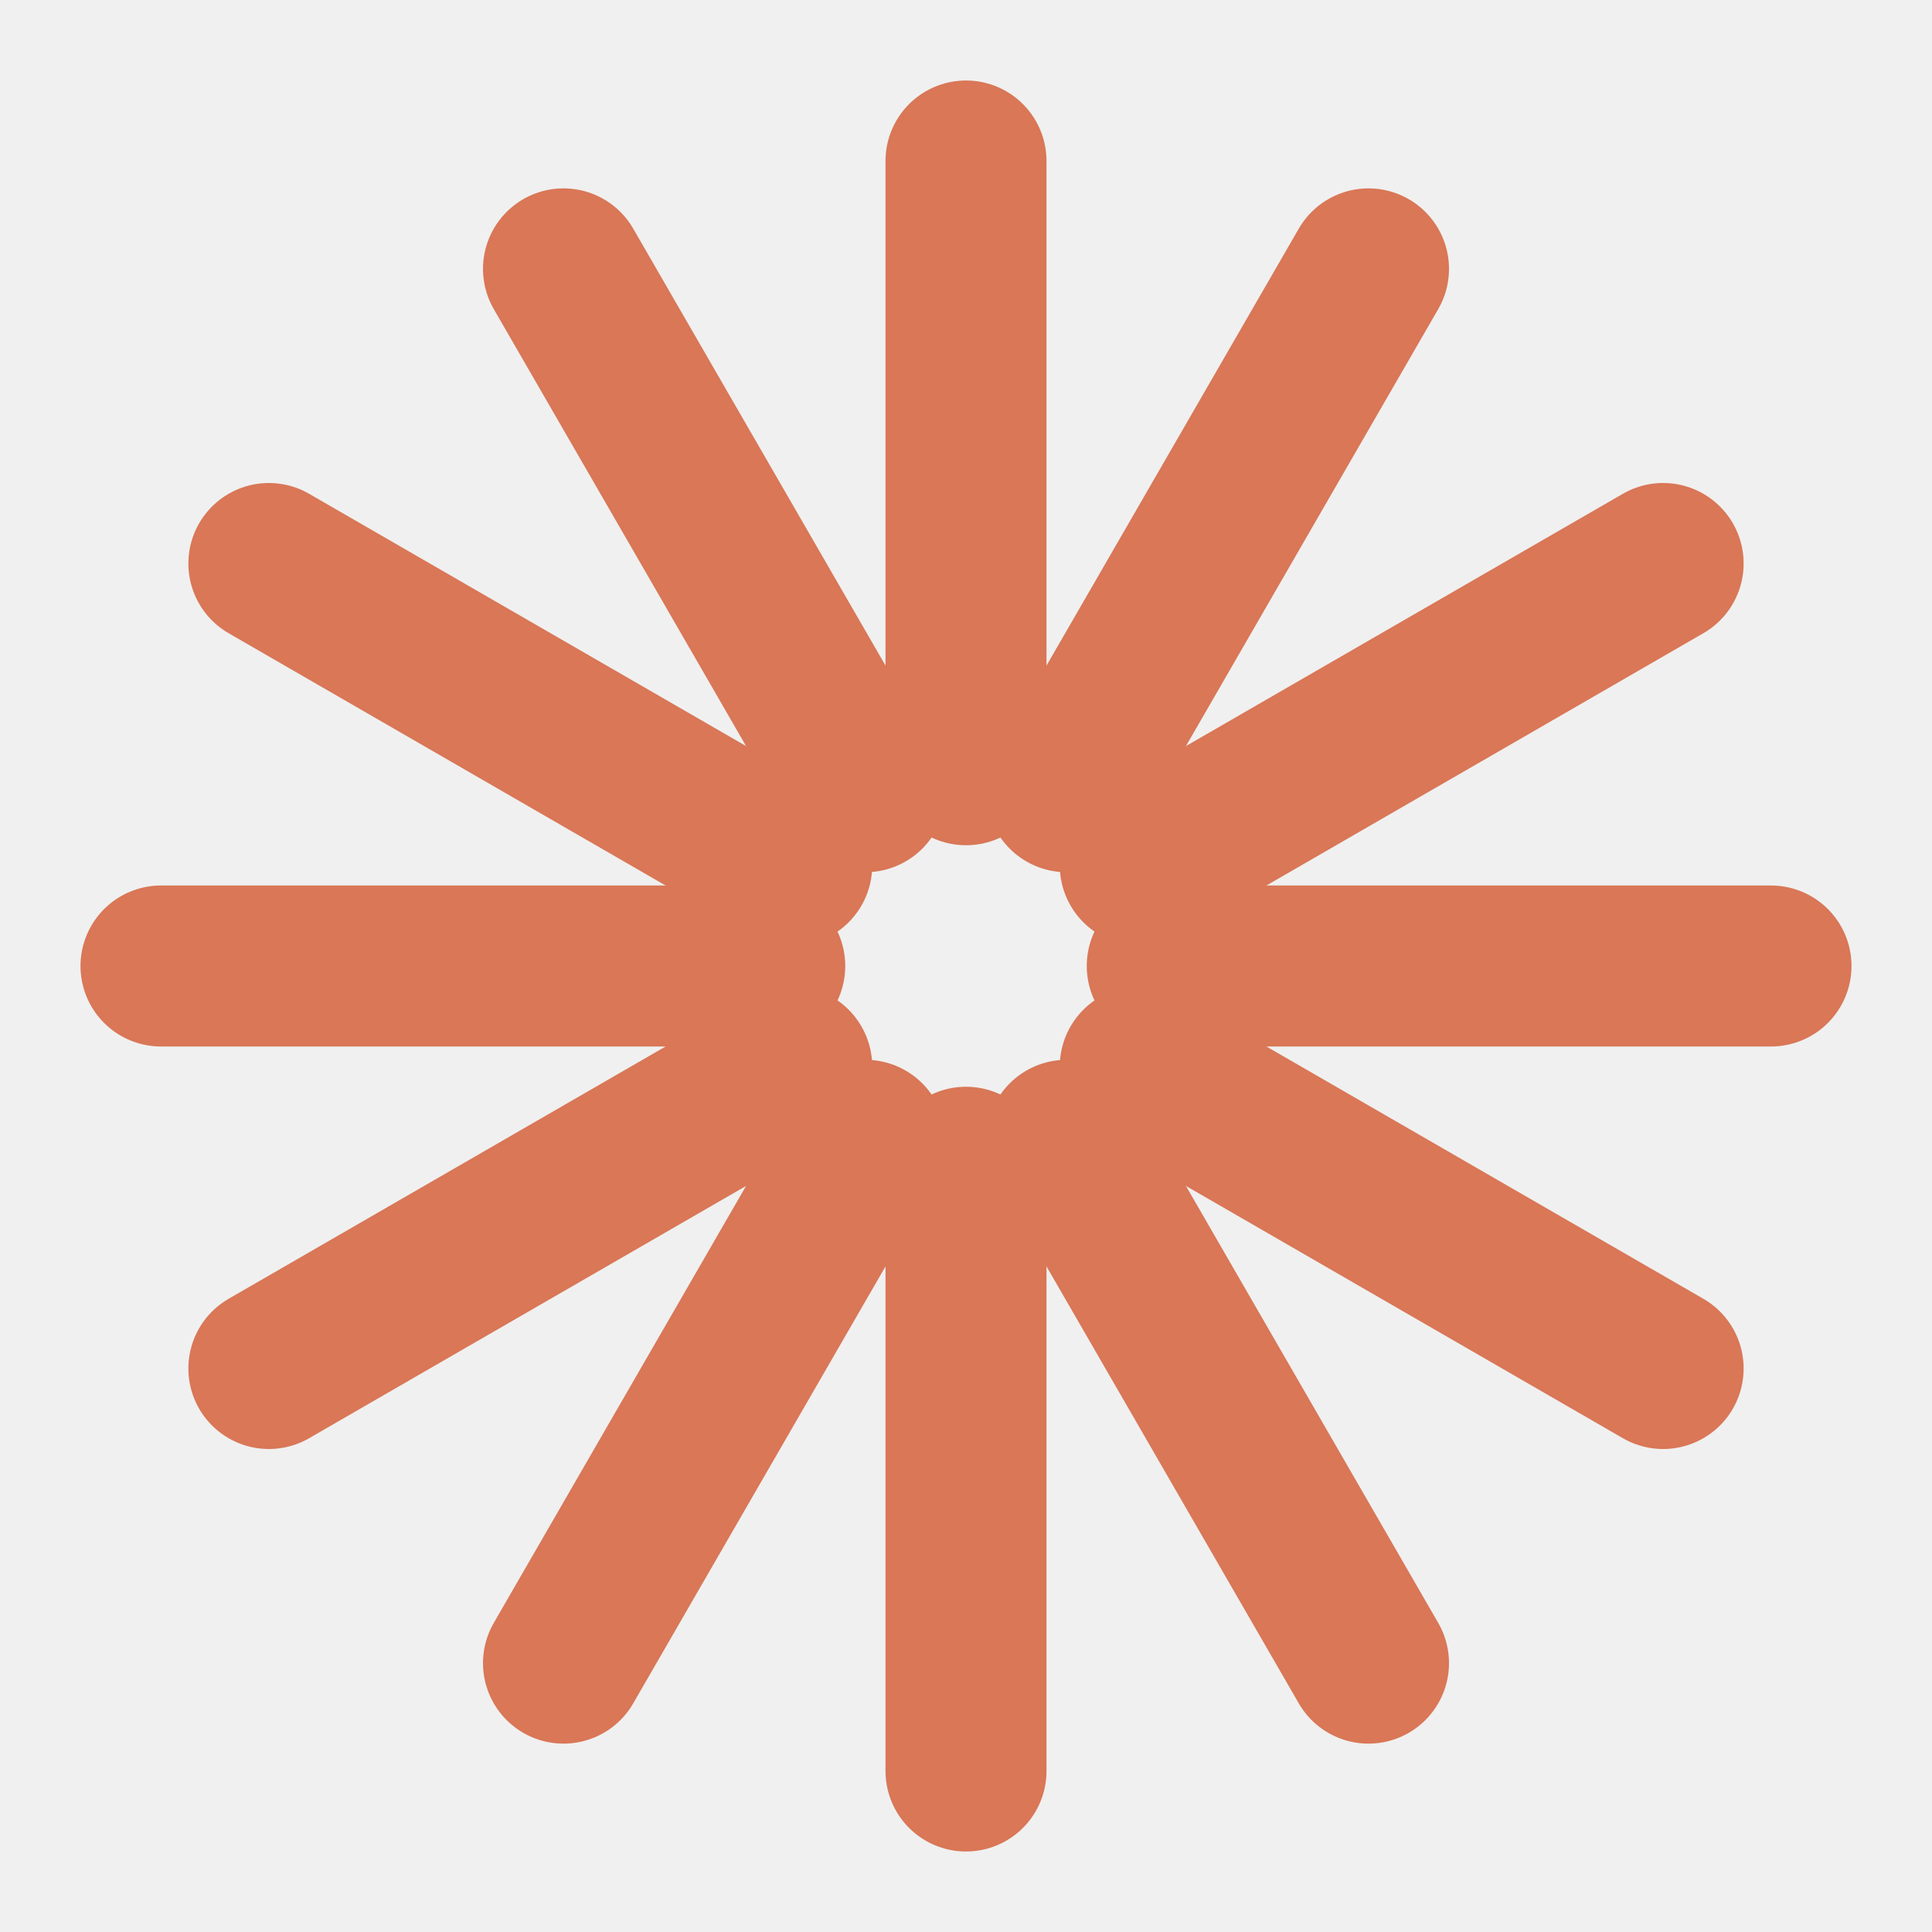
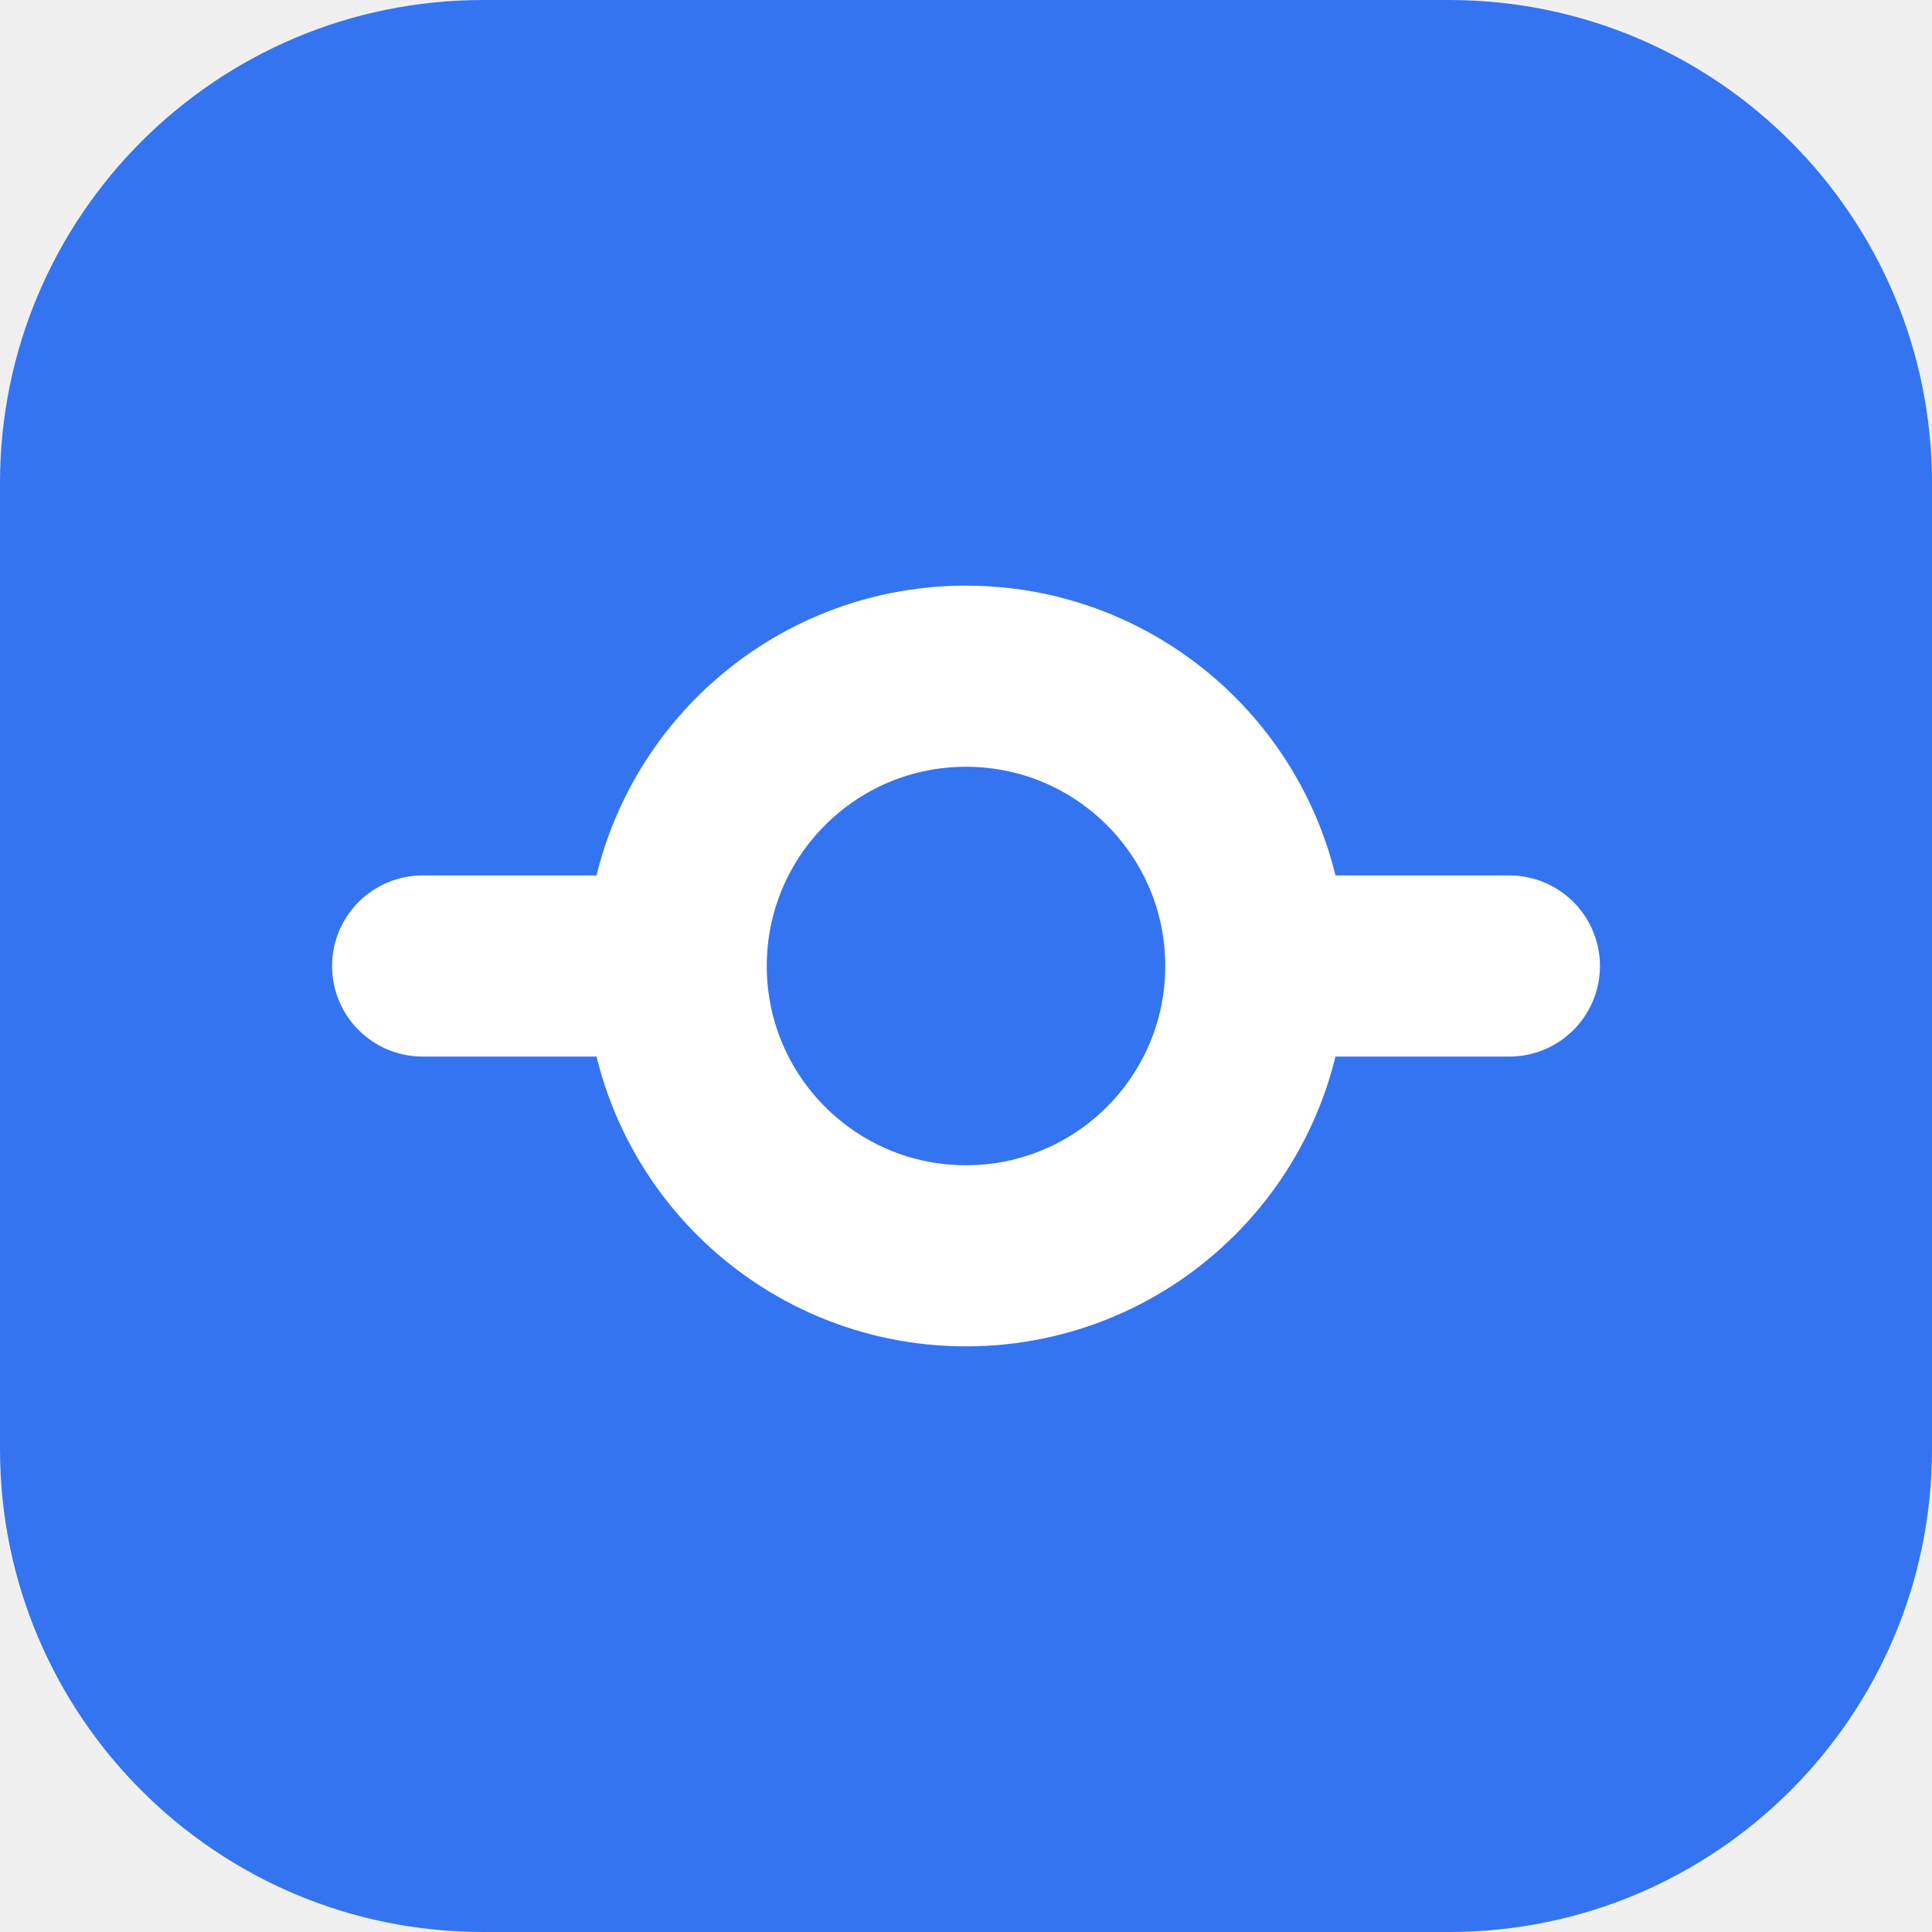
- <svg xmlns="http://www.w3.org/2000/svg" width="16" height="16" viewBox="0 0 24 24" fill="none">
-   <g stroke="#D97757" stroke-width="2" stroke-linecap="round">
-     <line x1="14.5" y1="12" x2="22" y2="12" />
-     <line x1="14.165" y1="13.25" x2="20.66" y2="17" />
-     <line x1="13.25" y1="14.165" x2="17" y2="20.66" />
-     <line x1="12" y1="14.5" x2="12" y2="22" />
-     <line x1="10.75" y1="14.165" x2="7" y2="20.66" />
-     <line x1="9.835" y1="13.25" x2="3.34" y2="17" />
-     <line x1="9.5" y1="12" x2="2" y2="12" />
-     <line x1="9.835" y1="10.75" x2="3.34" y2="7" />
-     <line x1="10.75" y1="9.835" x2="7" y2="3.34" />
-     <line x1="12" y1="9.5" x2="12" y2="2" />
-     <line x1="13.25" y1="9.835" x2="17" y2="3.34" />
-     <line x1="14.165" y1="10.75" x2="20.66" y2="7" />
-   </g>
+ <svg xmlns="http://www.w3.org/2000/svg" width="16" height="16" viewBox="0 0 16 16" fill="none">
+   <rect width="16" height="16" rx="4" fill="#3574F0" />
+   <line x1="3.5" y1="8" x2="12.5" y2="8" stroke="#FFFFFF" stroke-width="1.5" stroke-linecap="round" />
+   <circle cx="8" cy="8" r="2.4" fill="#3574F0" stroke="#FFFFFF" stroke-width="1.5" />
</svg>
